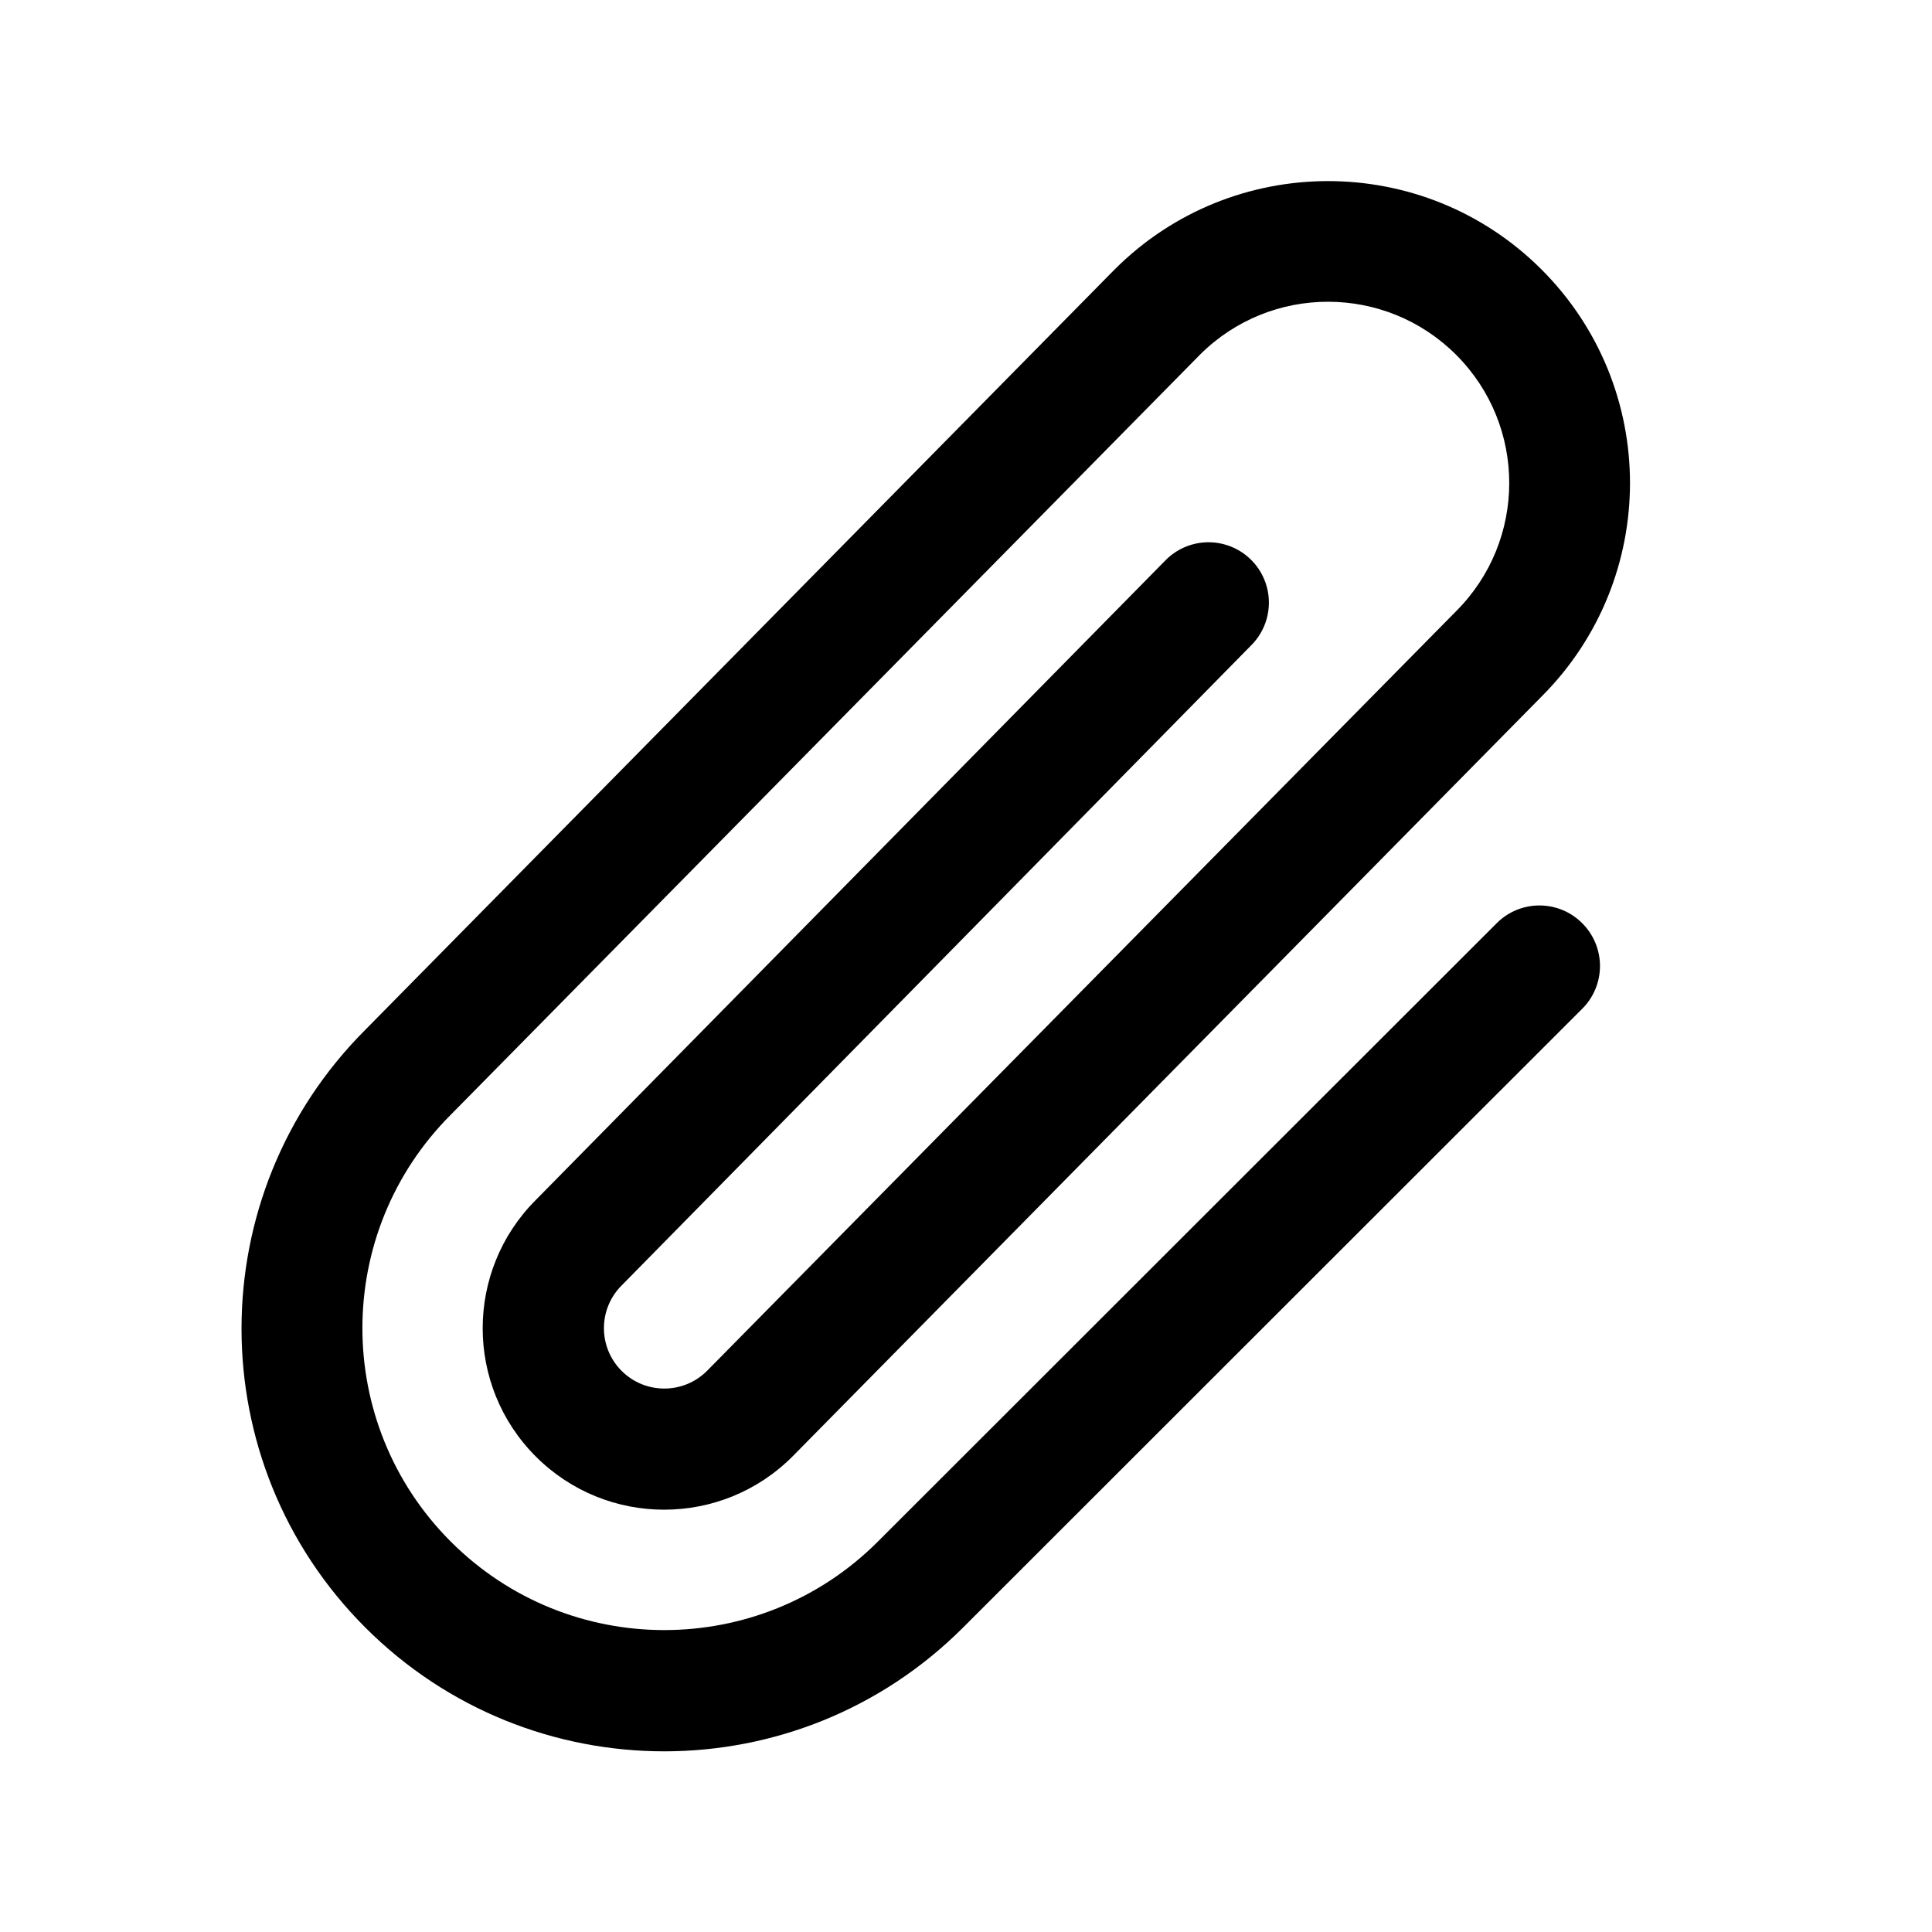
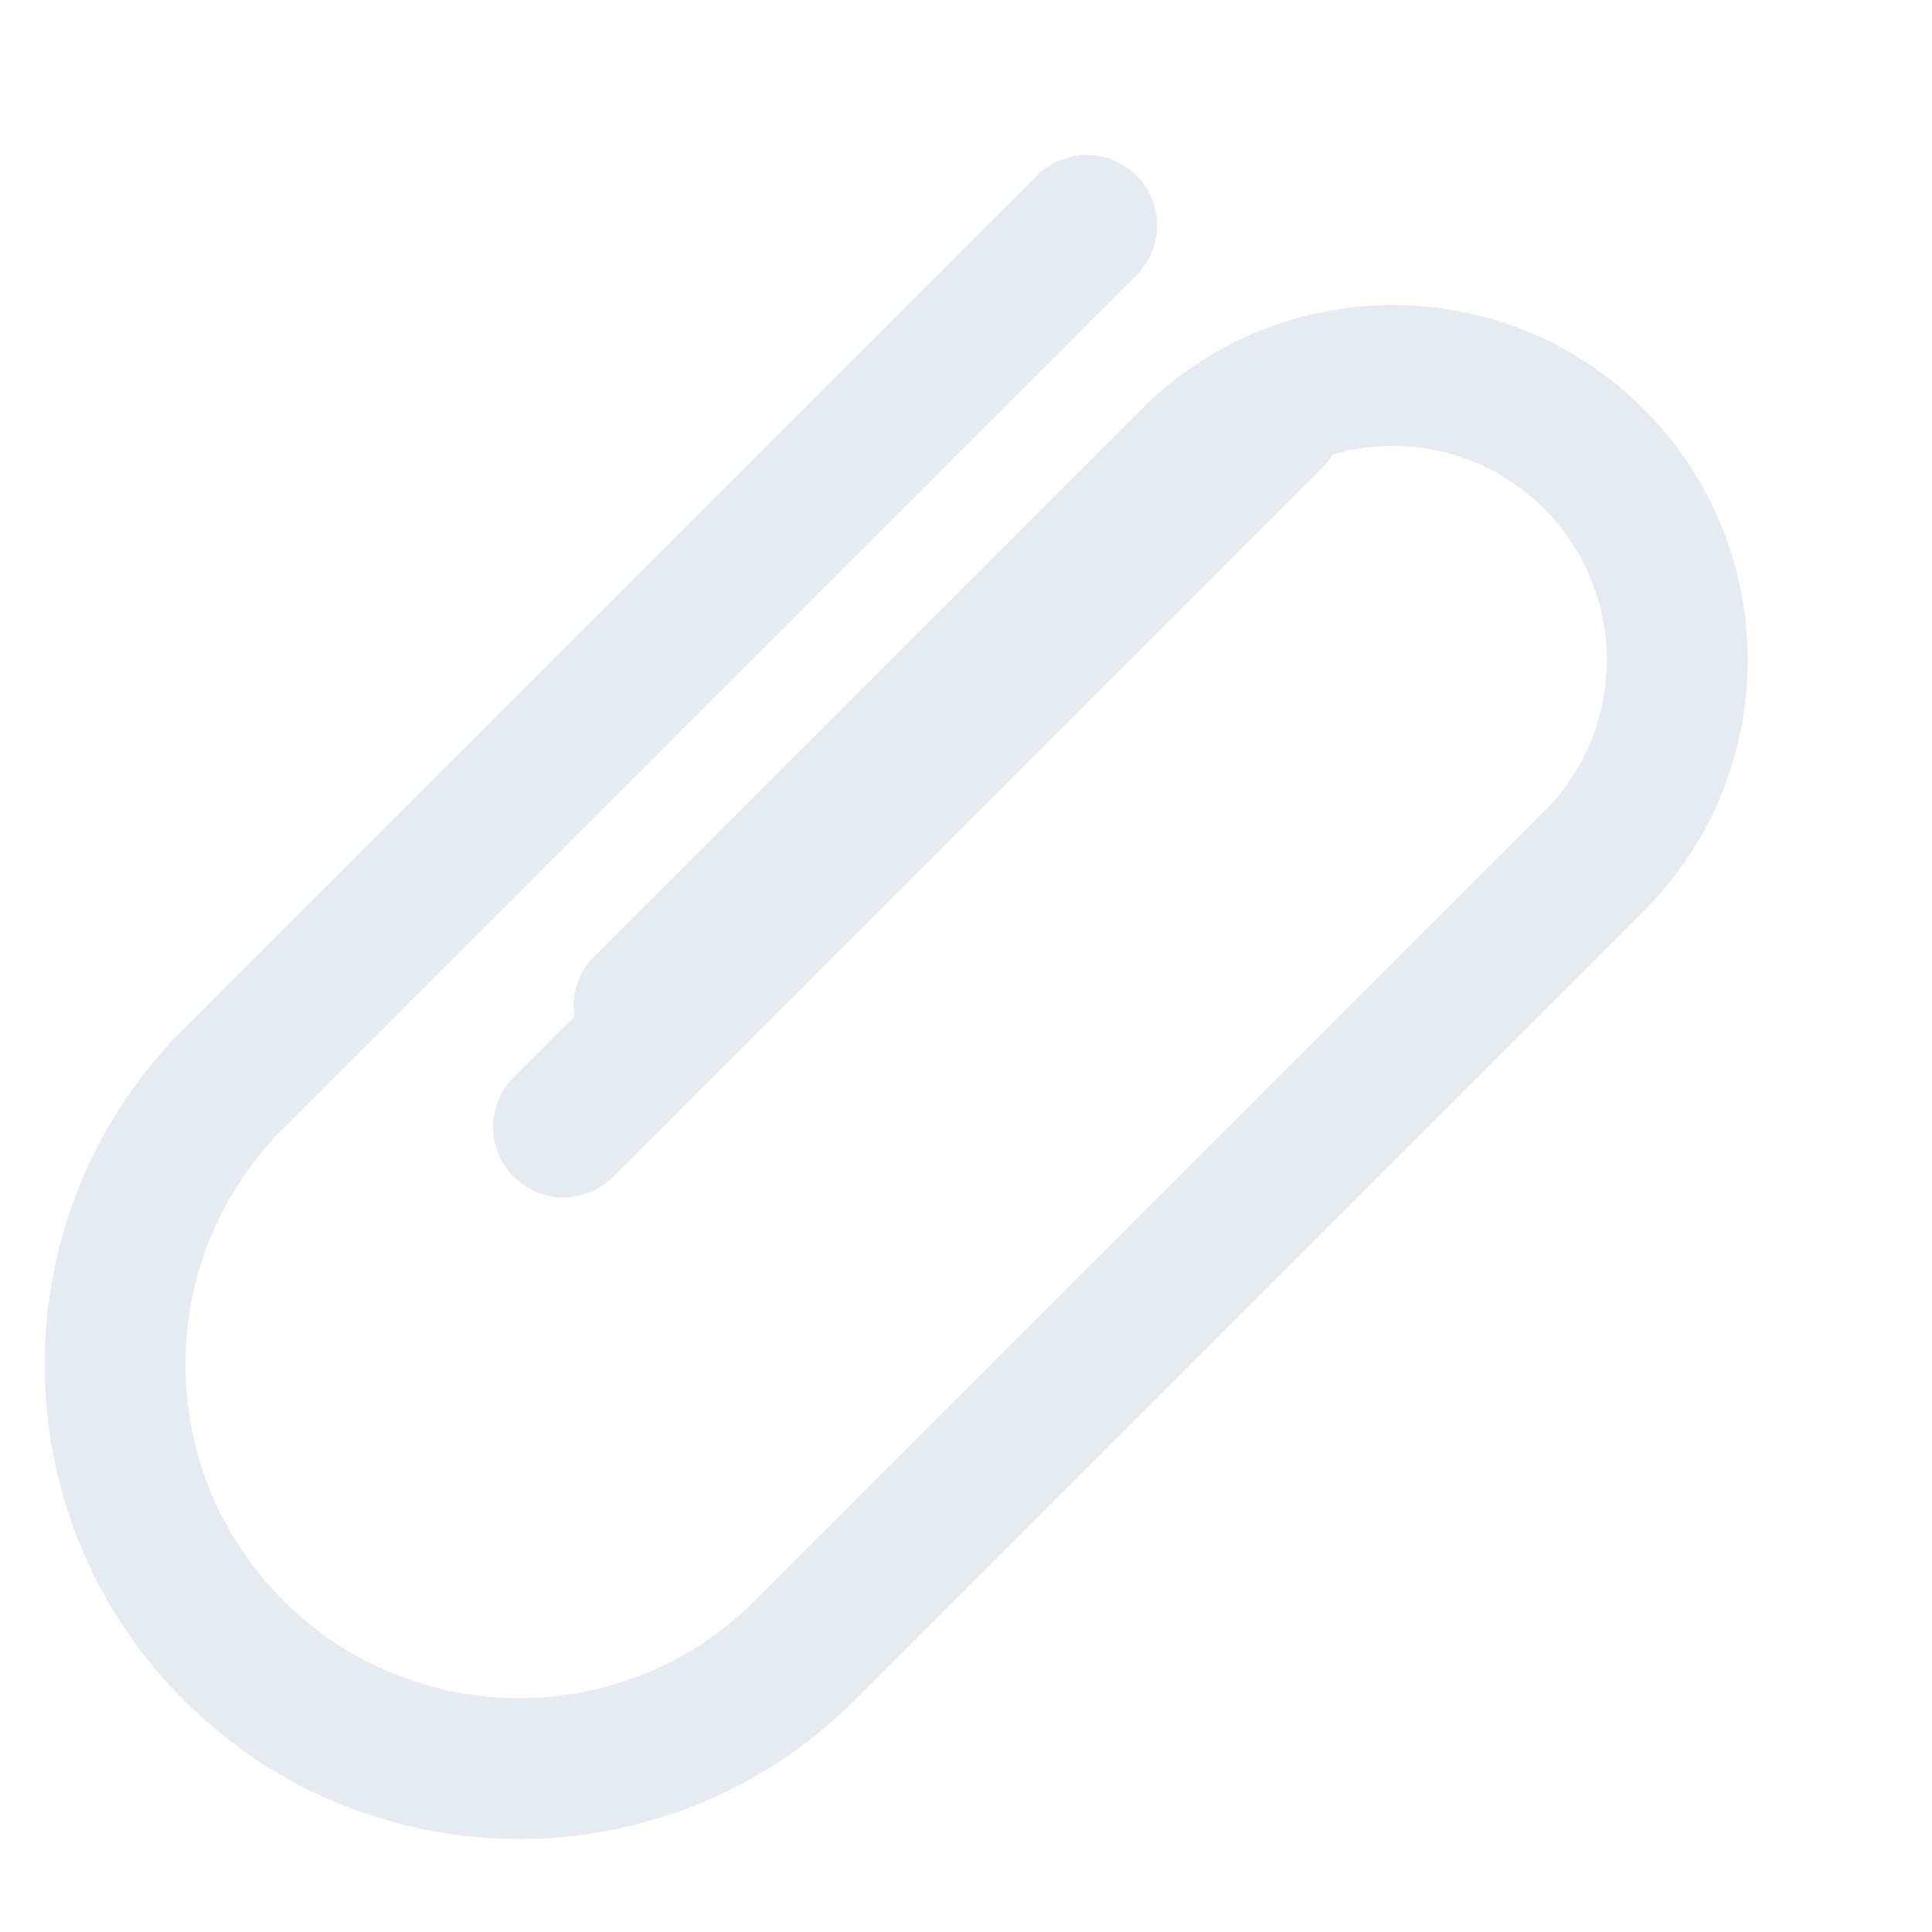
- <svg xmlns="http://www.w3.org/2000/svg" viewBox="0 0 256 256" fill="currentColor">
-   <path d="M209.66,122.34a8,8,0,0,1,0,11.32l-82.05,82a56,56,0,0,1-79.2-79.21L147.67,35.73a40,40,0,1,1,56.61,56.55L105,193A24,24,0,1,1,71,159L154.3,74.38A8,8,0,1,1,165.7,85.6L82.39,170.31a8,8,0,1,0,11.27,11.36L192.93,81A24,24,0,1,0,159,47L59.76,147.68a40,40,0,1,0,56.53,56.62l82.06-82A8,8,0,0,1,209.66,122.34Z" />
+ <svg xmlns="http://www.w3.org/2000/svg" viewBox="0 0 24 24" width="24" height="24" fill="none" stroke="#e6eaf1" stroke-width="1.75" stroke-linecap="round" stroke-linejoin="round" aria-hidden="true">
+   <path d="m8 12.5 6.8-6.8a3.5 3.5 0 0 1 5 5L10 20.5a5 5 0 0 1-7.1-7.1L13.5 2.8" />
+   <path d="m7 14 8.8-8.8" />
</svg>
